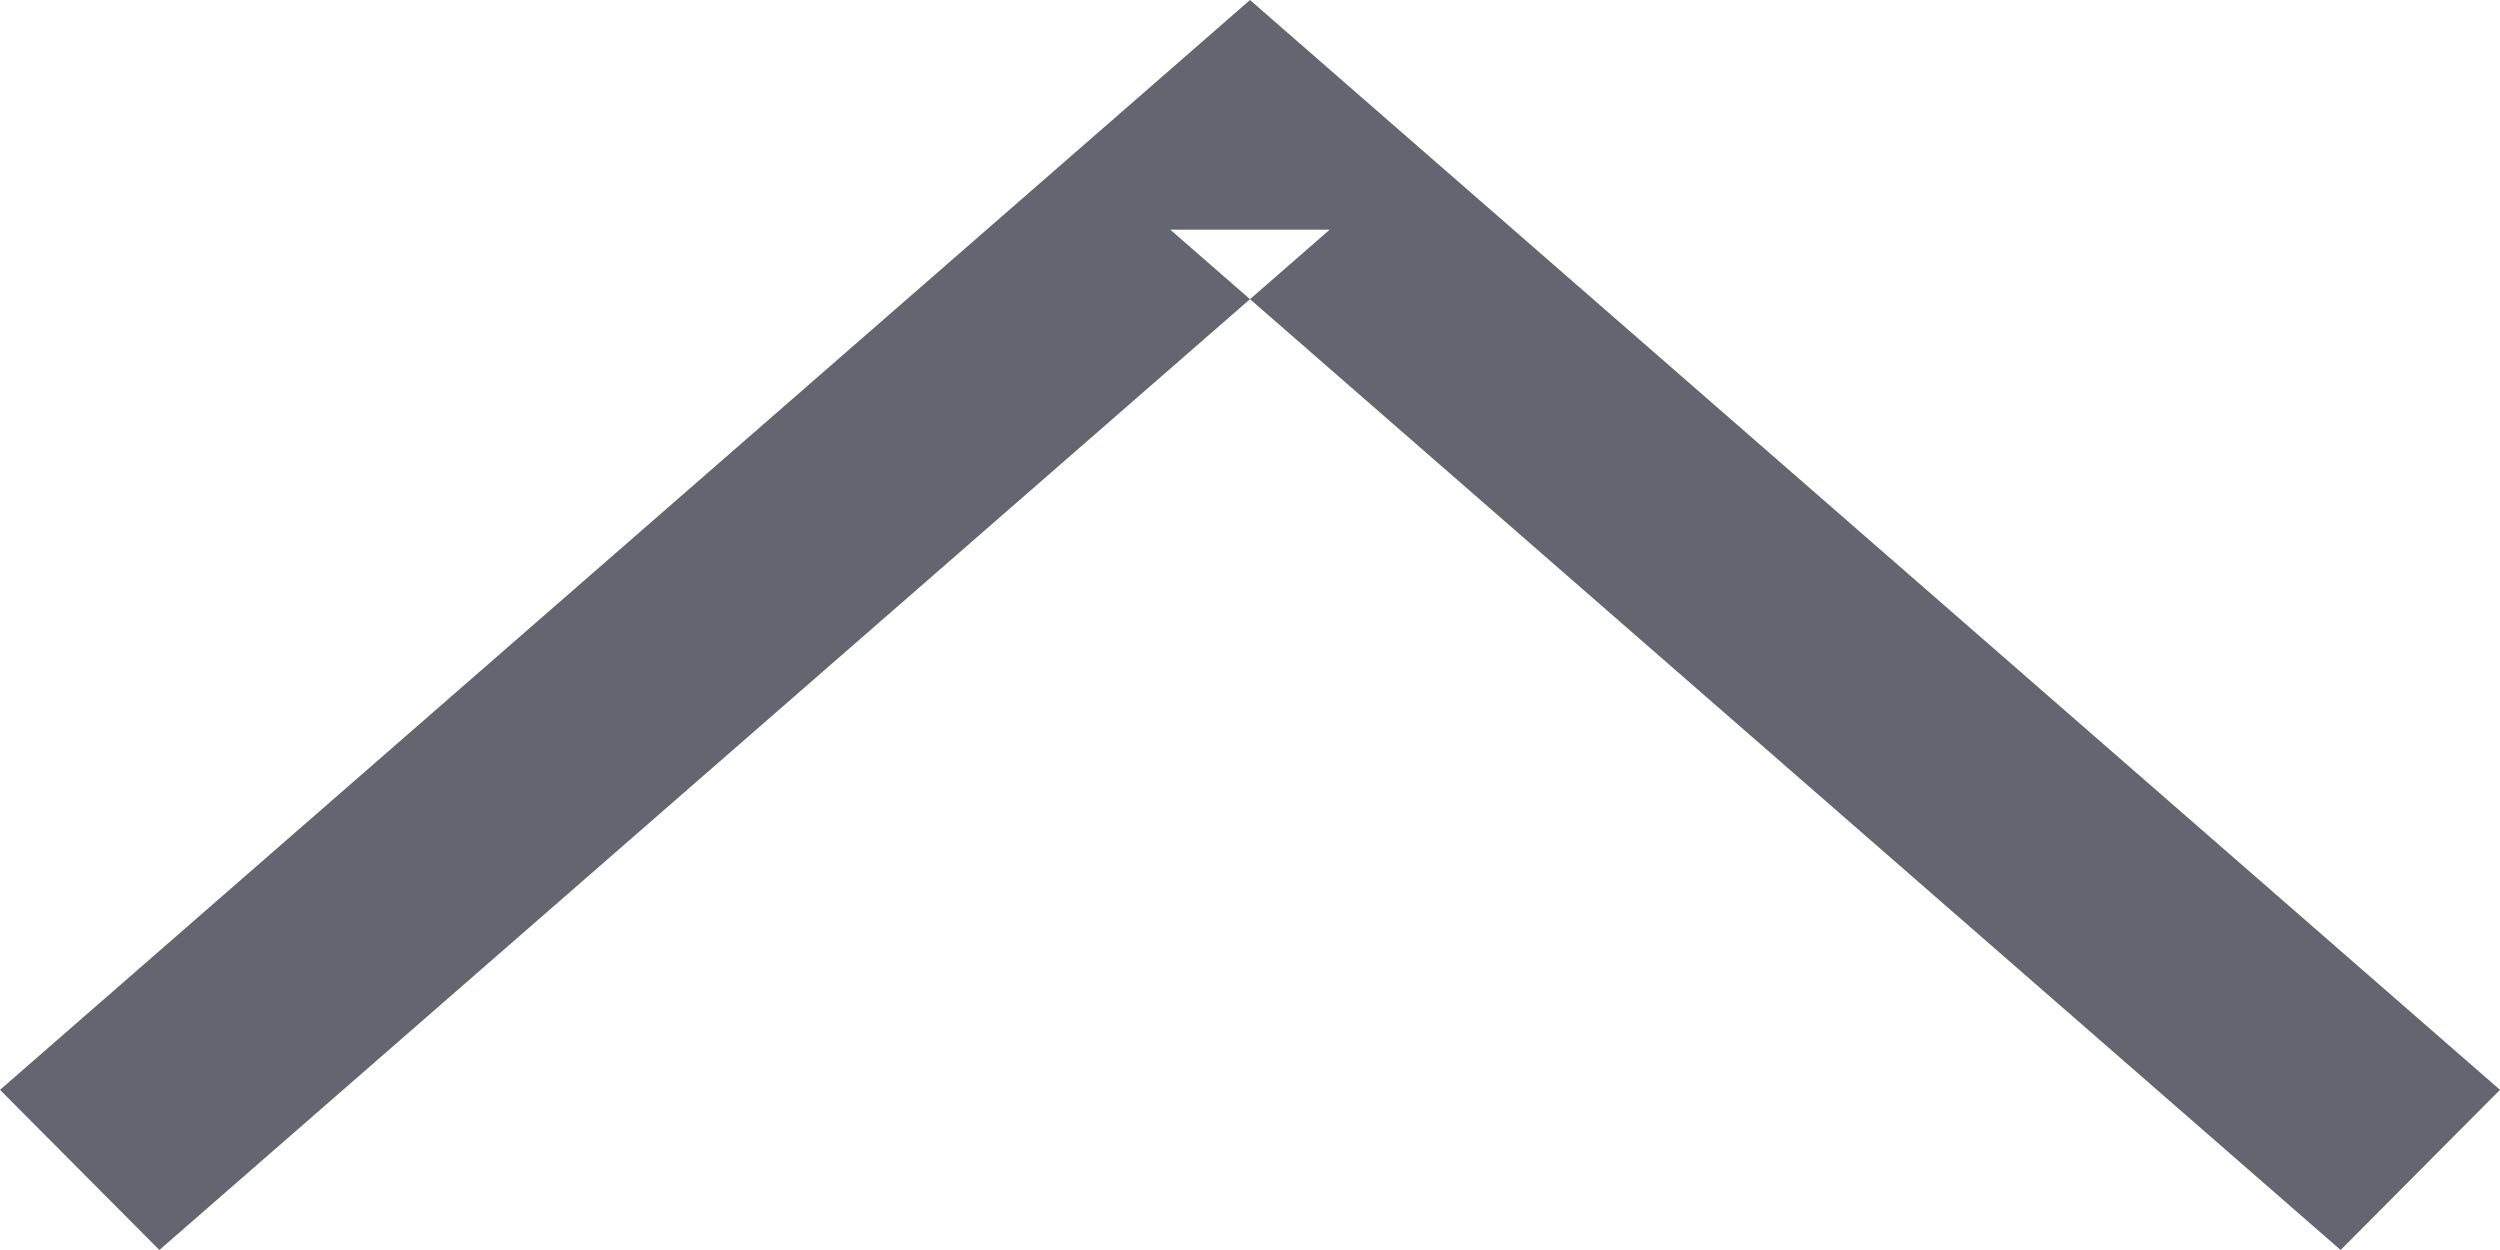
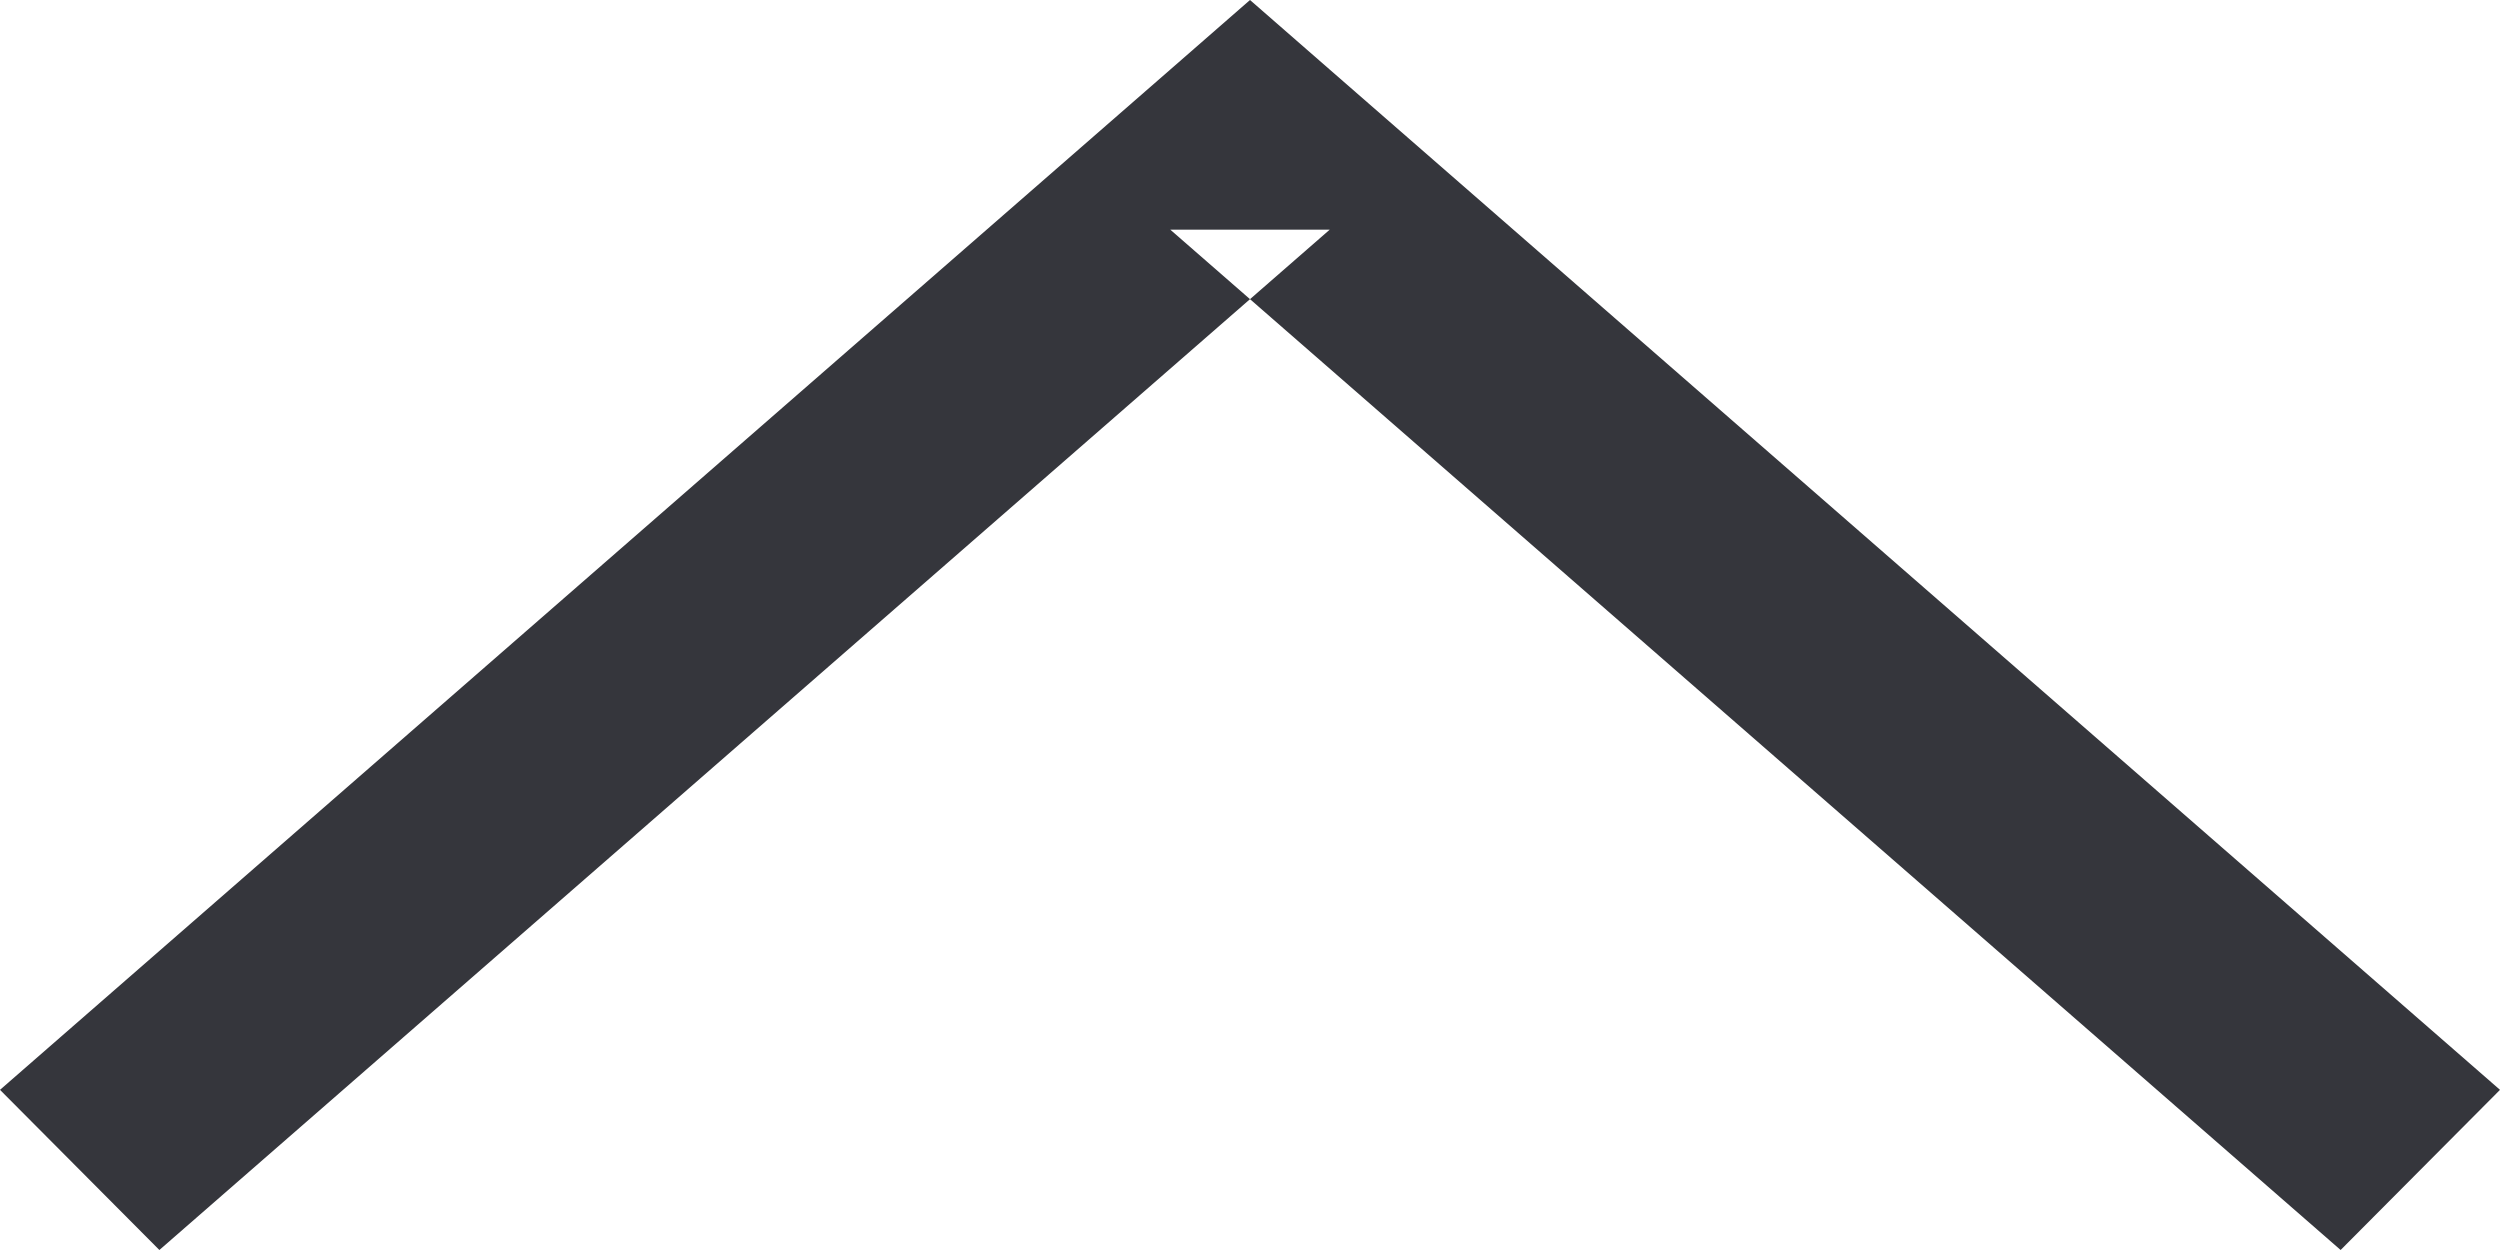
<svg xmlns="http://www.w3.org/2000/svg" height="16" width="32" viewBox="0 0 32 16">
-   <path fill="#636671" fill-rule="evenodd" d="M 2.04 16 L 17.02 2.94 L 14.98 2.94 L 29.96 16 L 32 13.95 L 17.02 0.89 L 16 0 L 14.98 0.89 L 0 13.95 L 2.04 16 L 2.04 16 Z M 2.04 16" />
+   <path fill="#35363c" fill-rule="evenodd" d="M 2.04 16 L 17.02 2.94 L 14.98 2.94 L 29.96 16 L 32 13.95 L 17.02 0.89 L 16 0 L 14.98 0.89 L 0 13.95 L 2.04 16 L 2.04 16 Z M 2.04 16" />
</svg>
